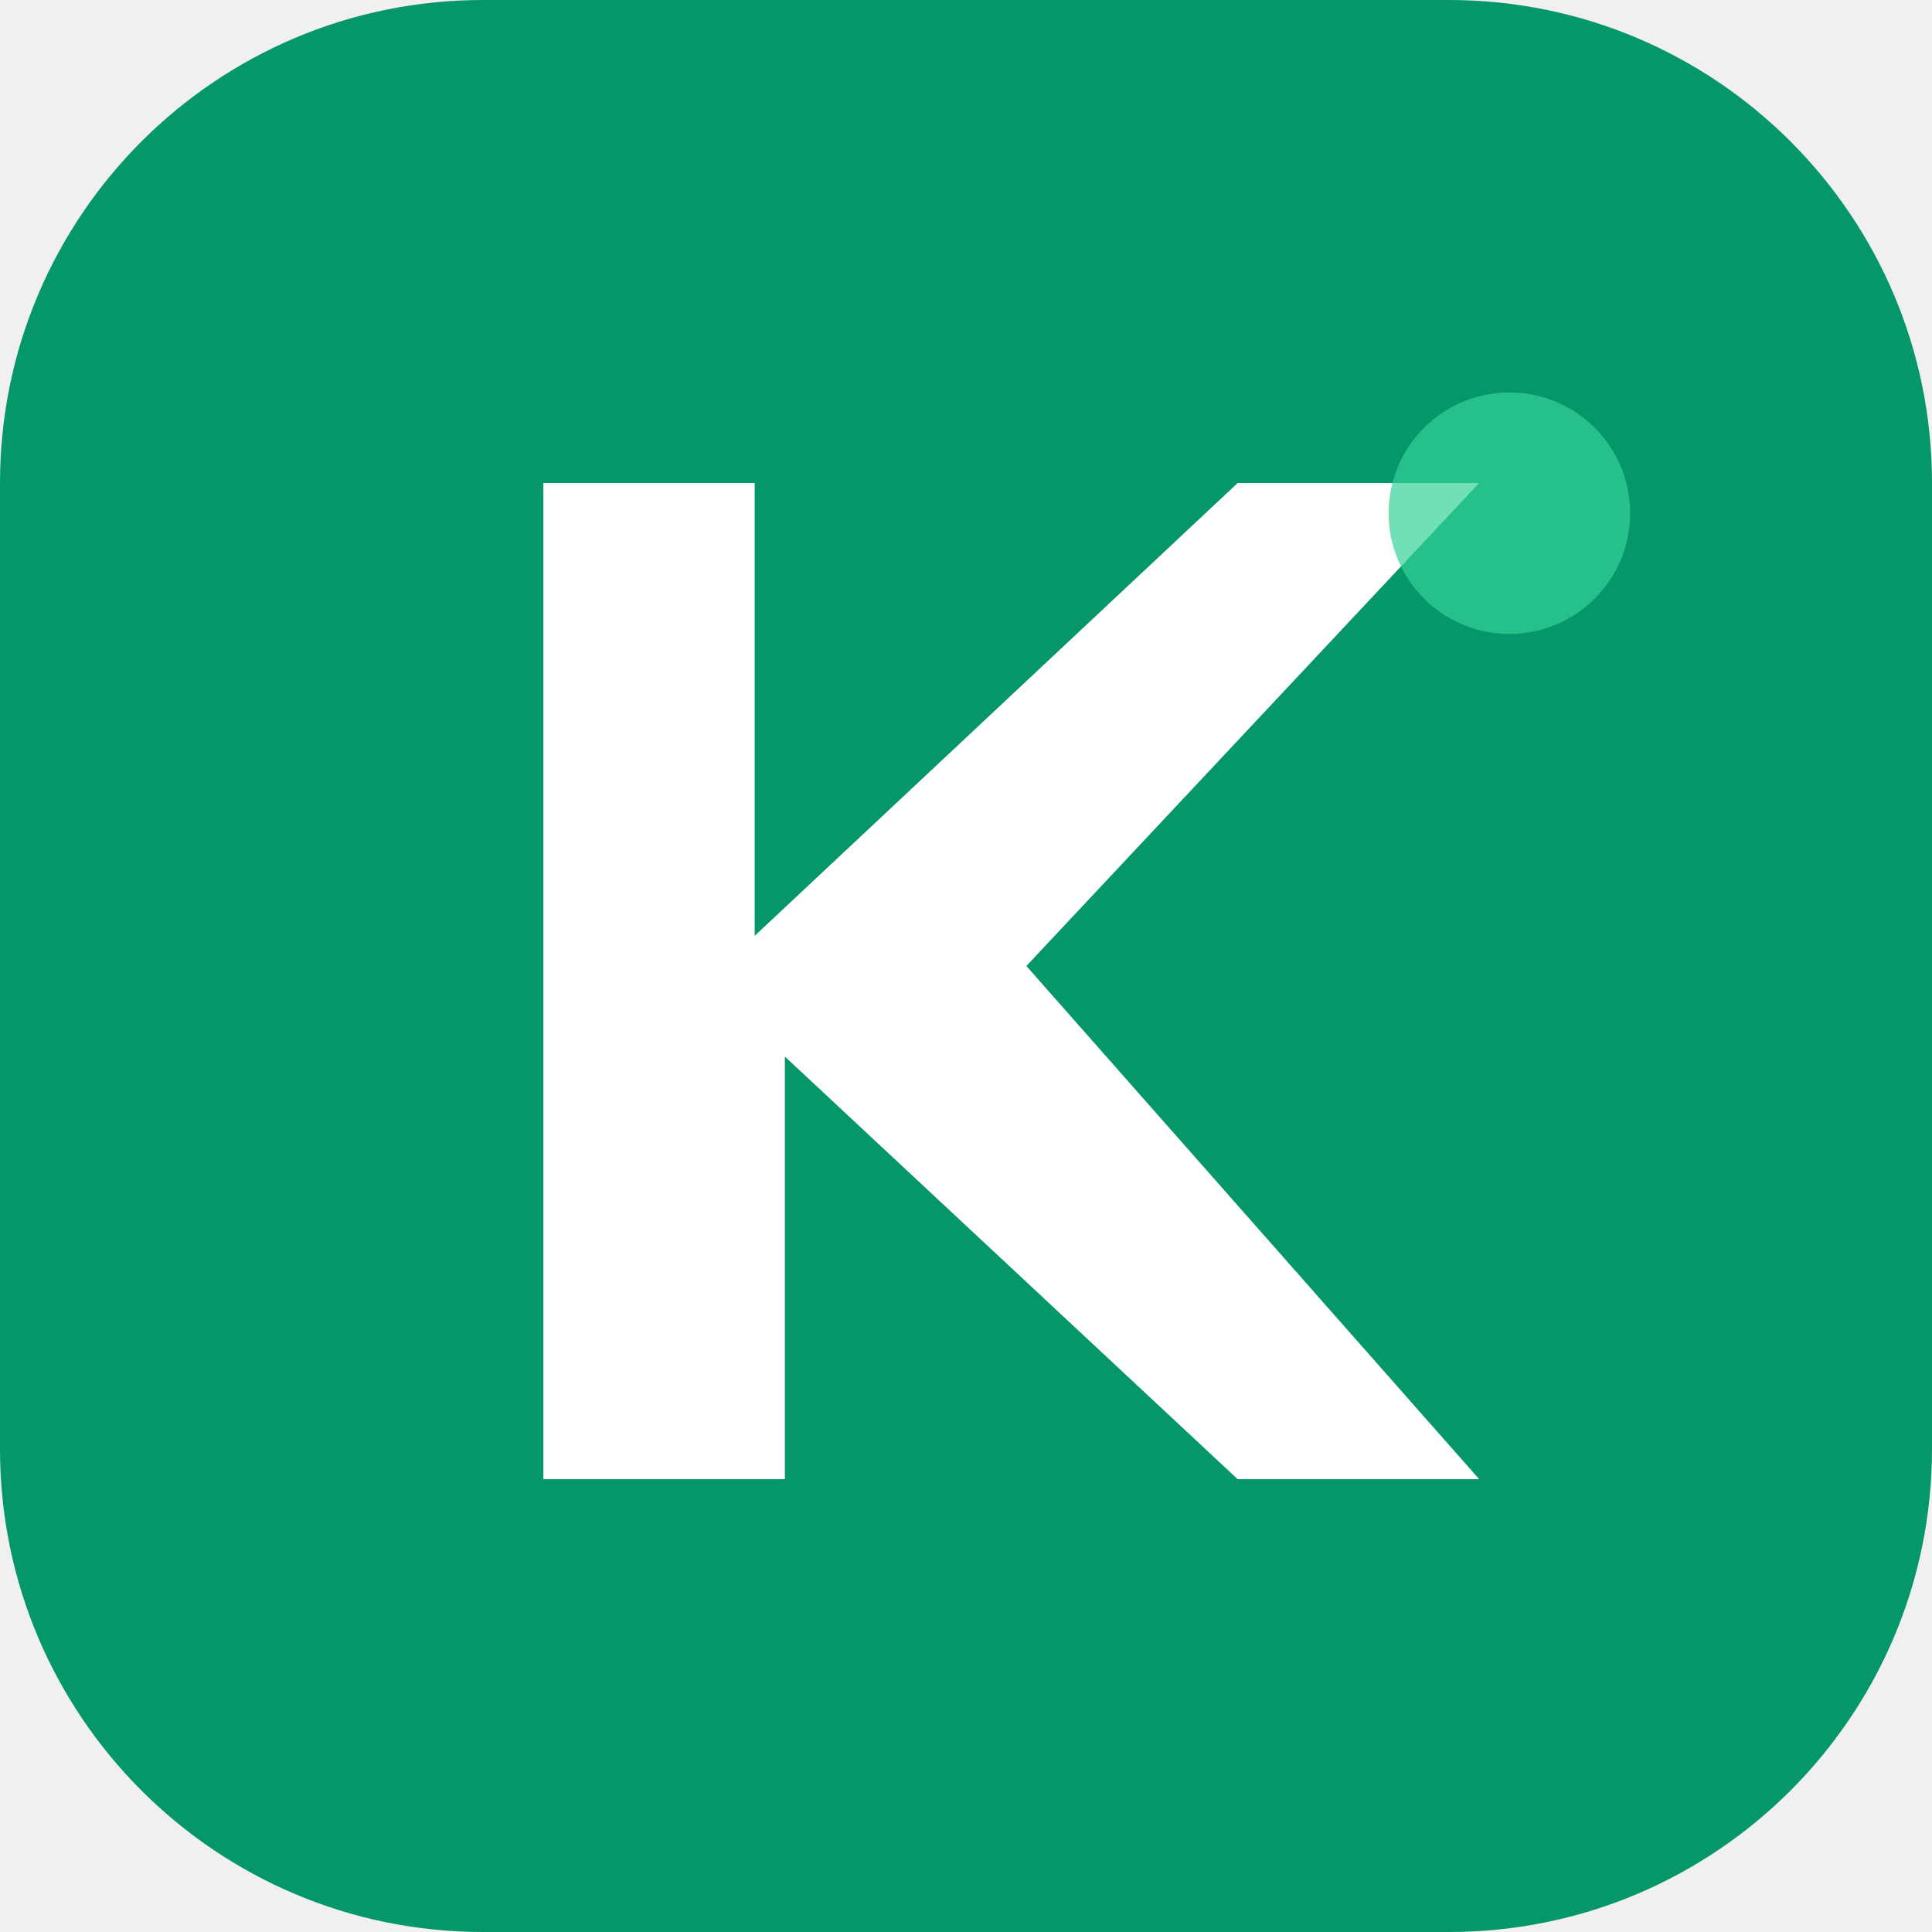
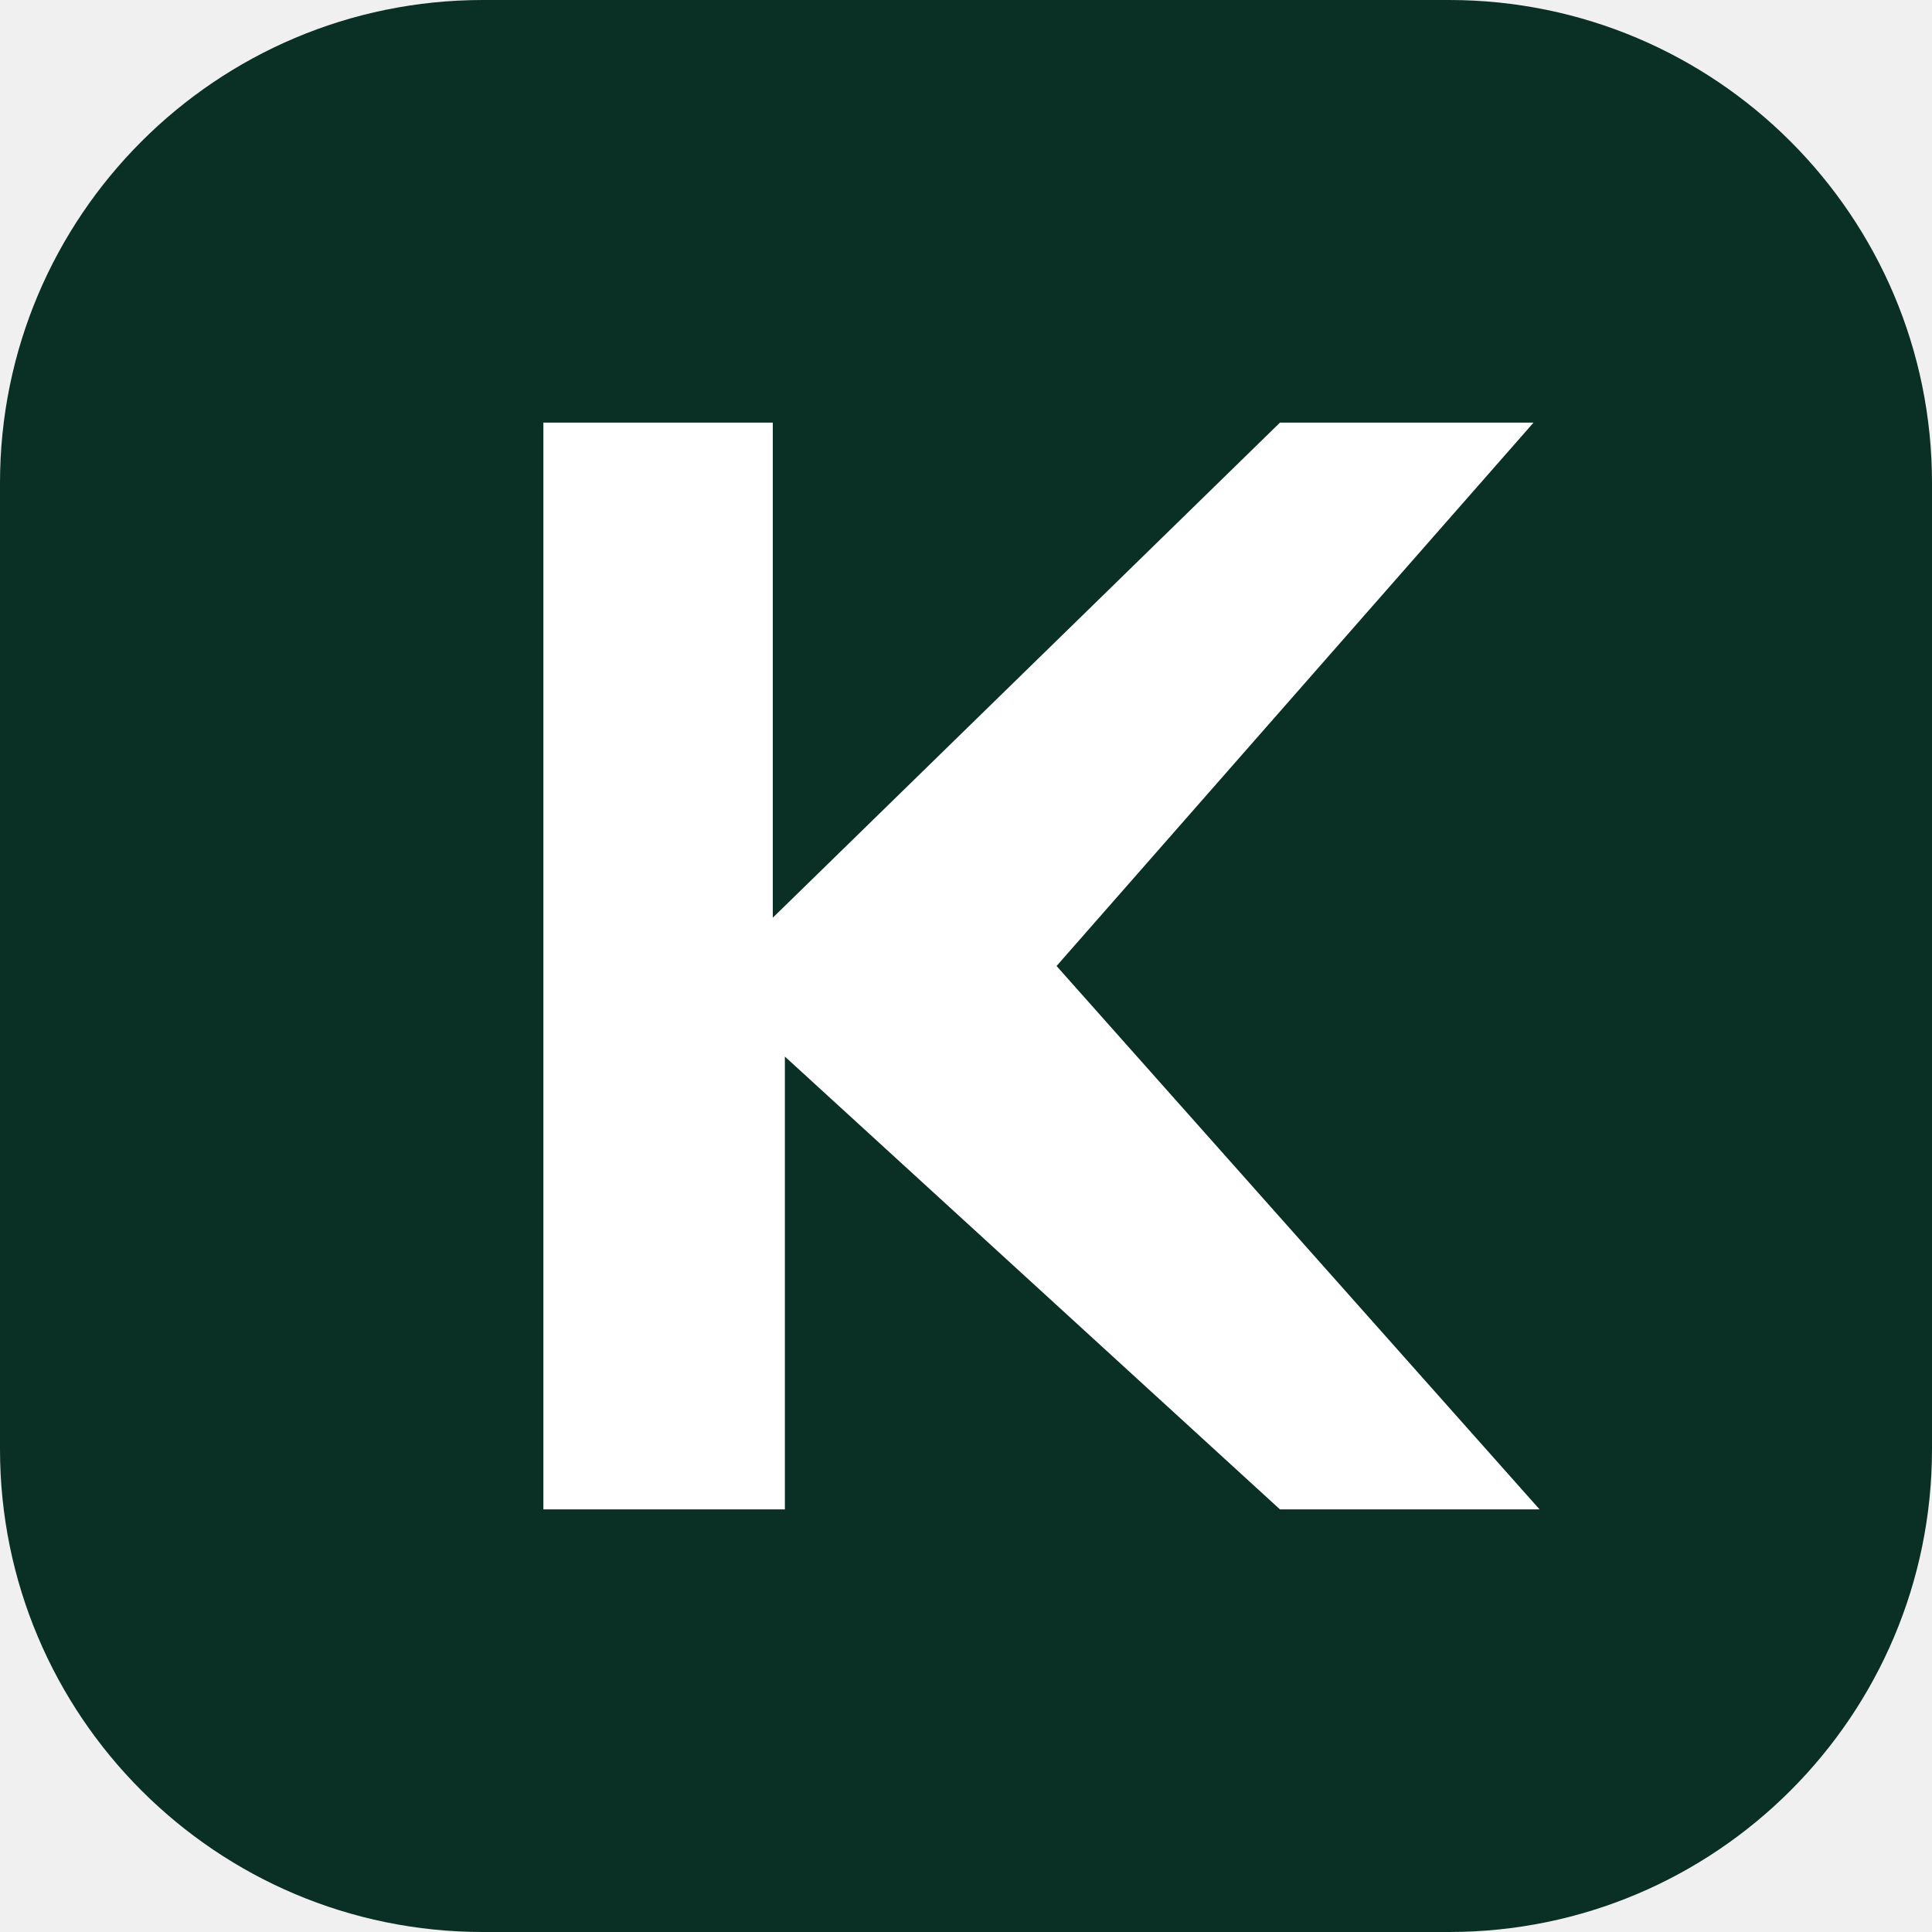
<svg xmlns="http://www.w3.org/2000/svg" width="32" height="32" viewBox="0 0 32 32" fill="none">
-   <rect width="32" height="32" rx="8" fill="#059669" />
-   <path d="M9 8h3.5v7.5L20.5 8H24.5L17 16l7.5 8.5h-4L13 17.5V24.5H9V8z" fill="white" />
-   <circle cx="25" cy="8.5" r="2" fill="#34d399" opacity="0.7" />
+   <rect width="32" height="32" rx="8" fill="#0A2F24" />
+   <path d="M9 7h3.8v8.2L21.2 7h4.2L17.5 16l8 9h-4.3L13 17.5V25H9V7z" fill="white" />
</svg>
